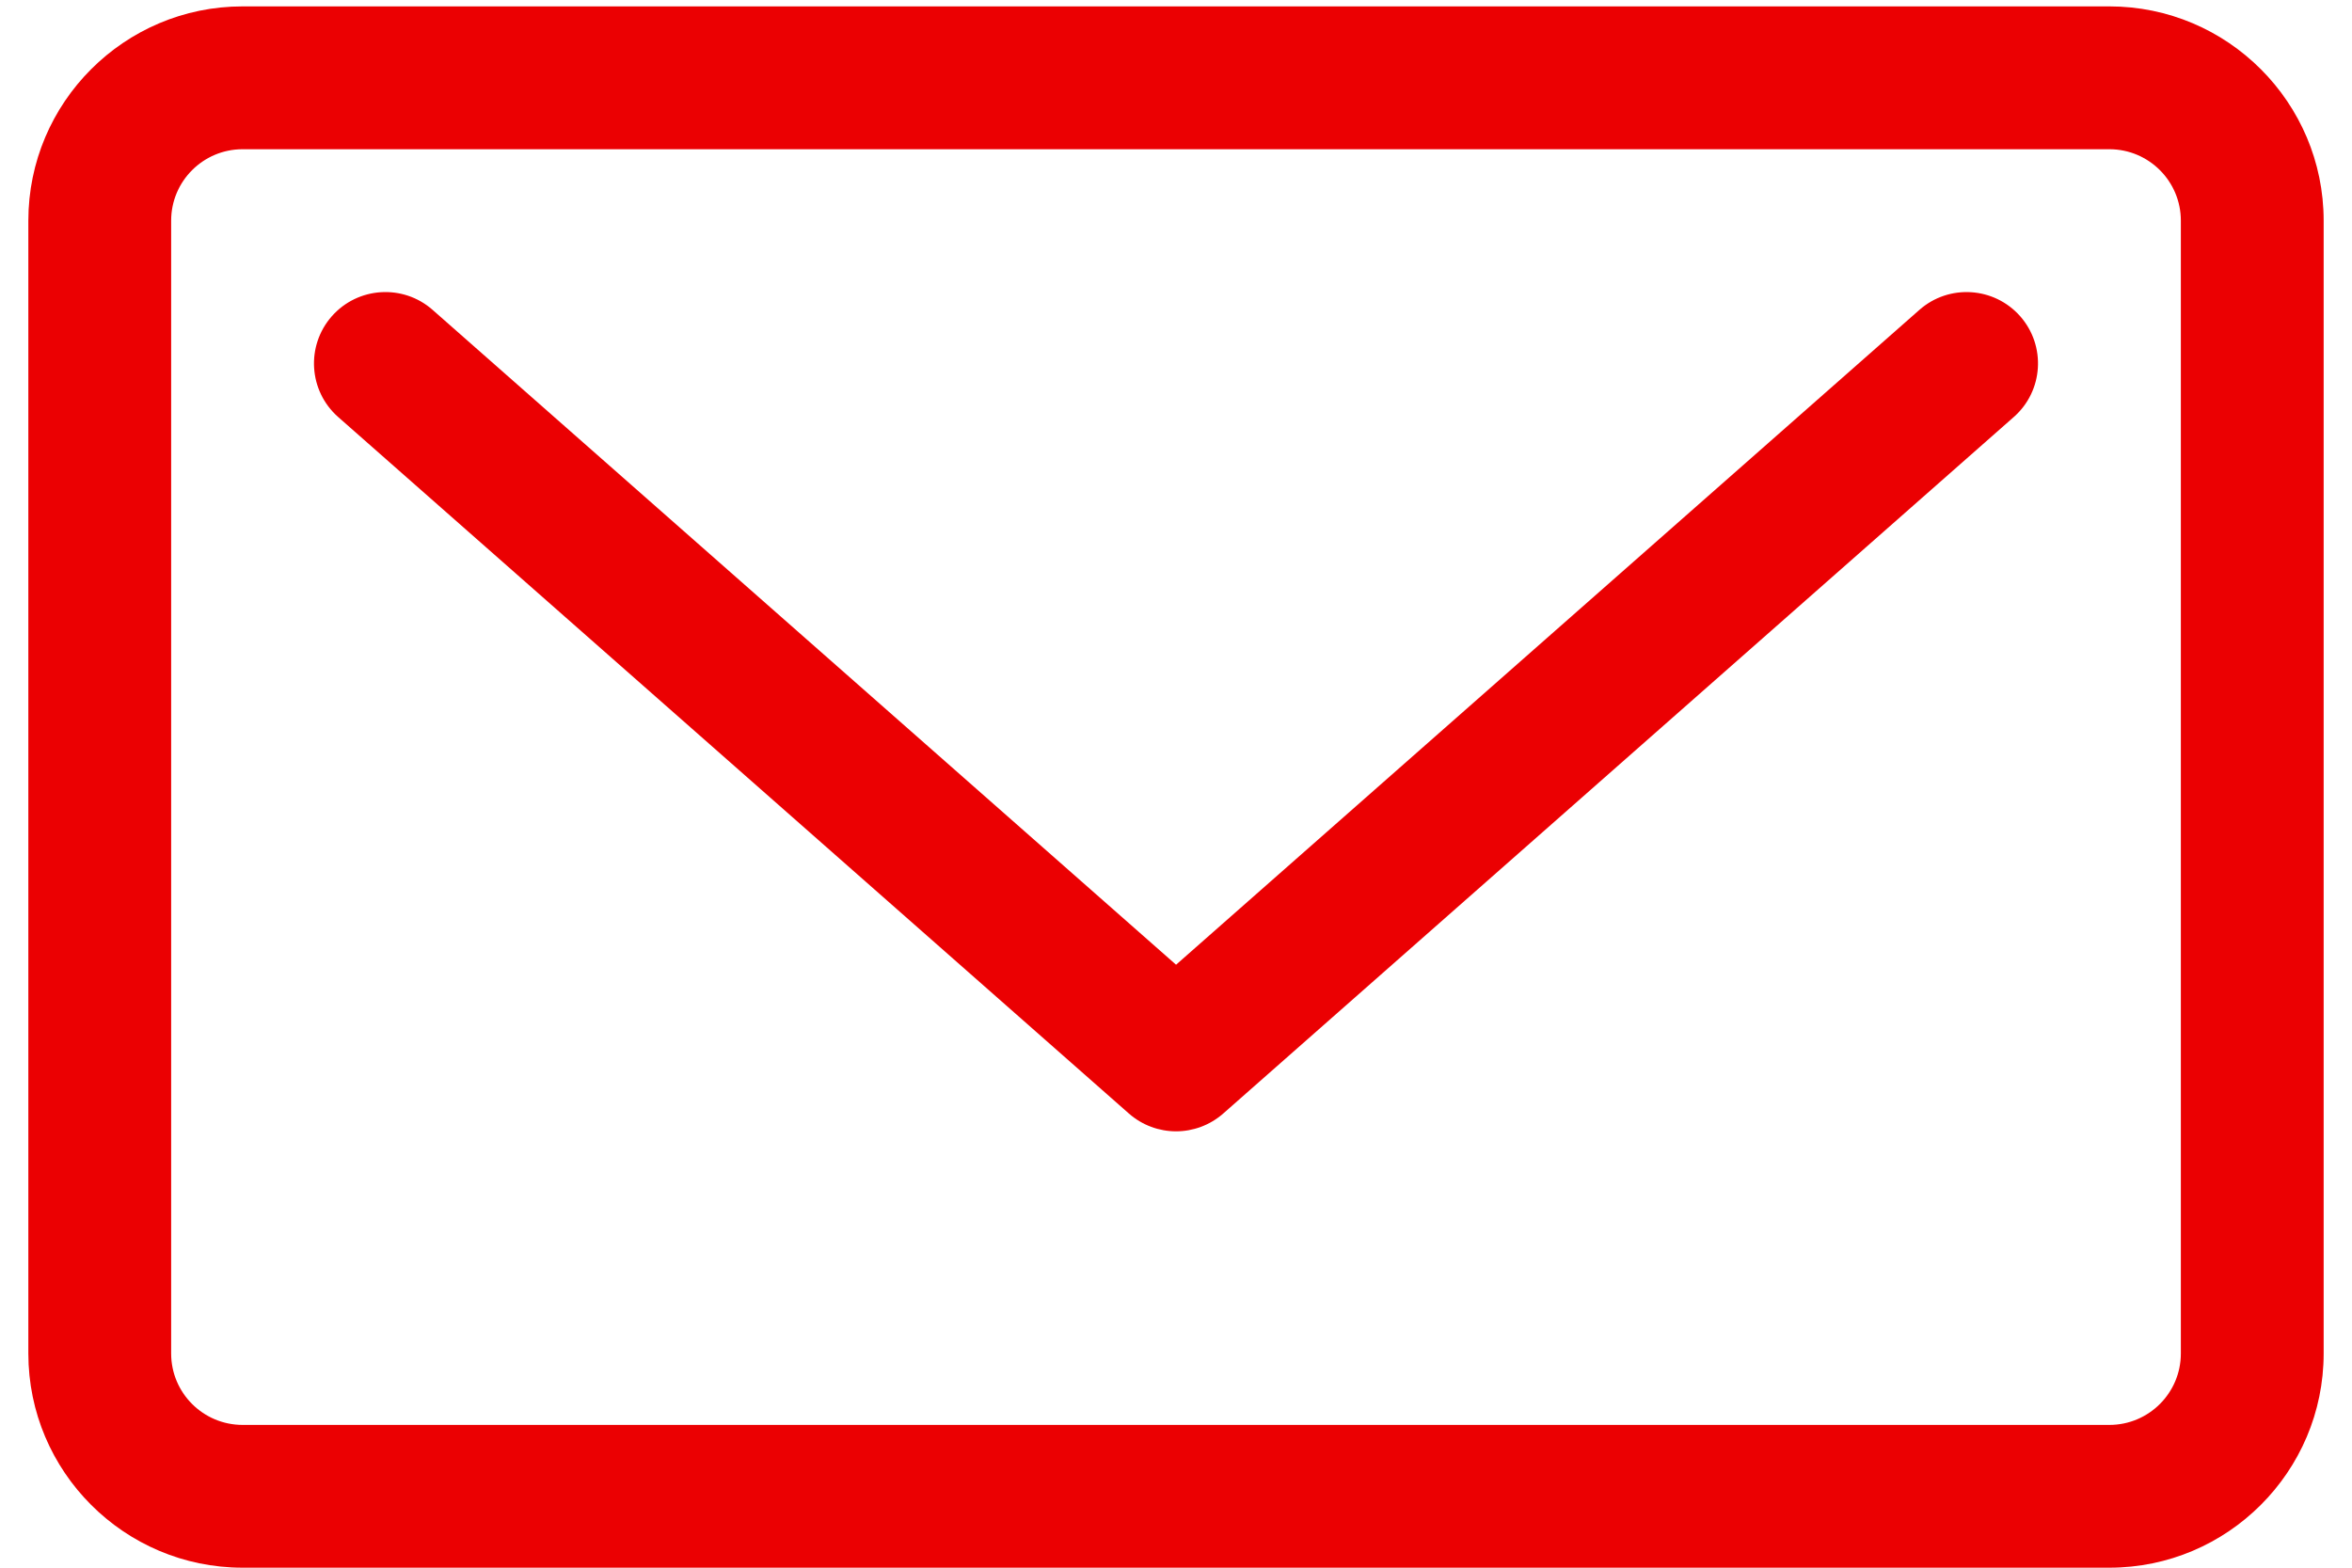
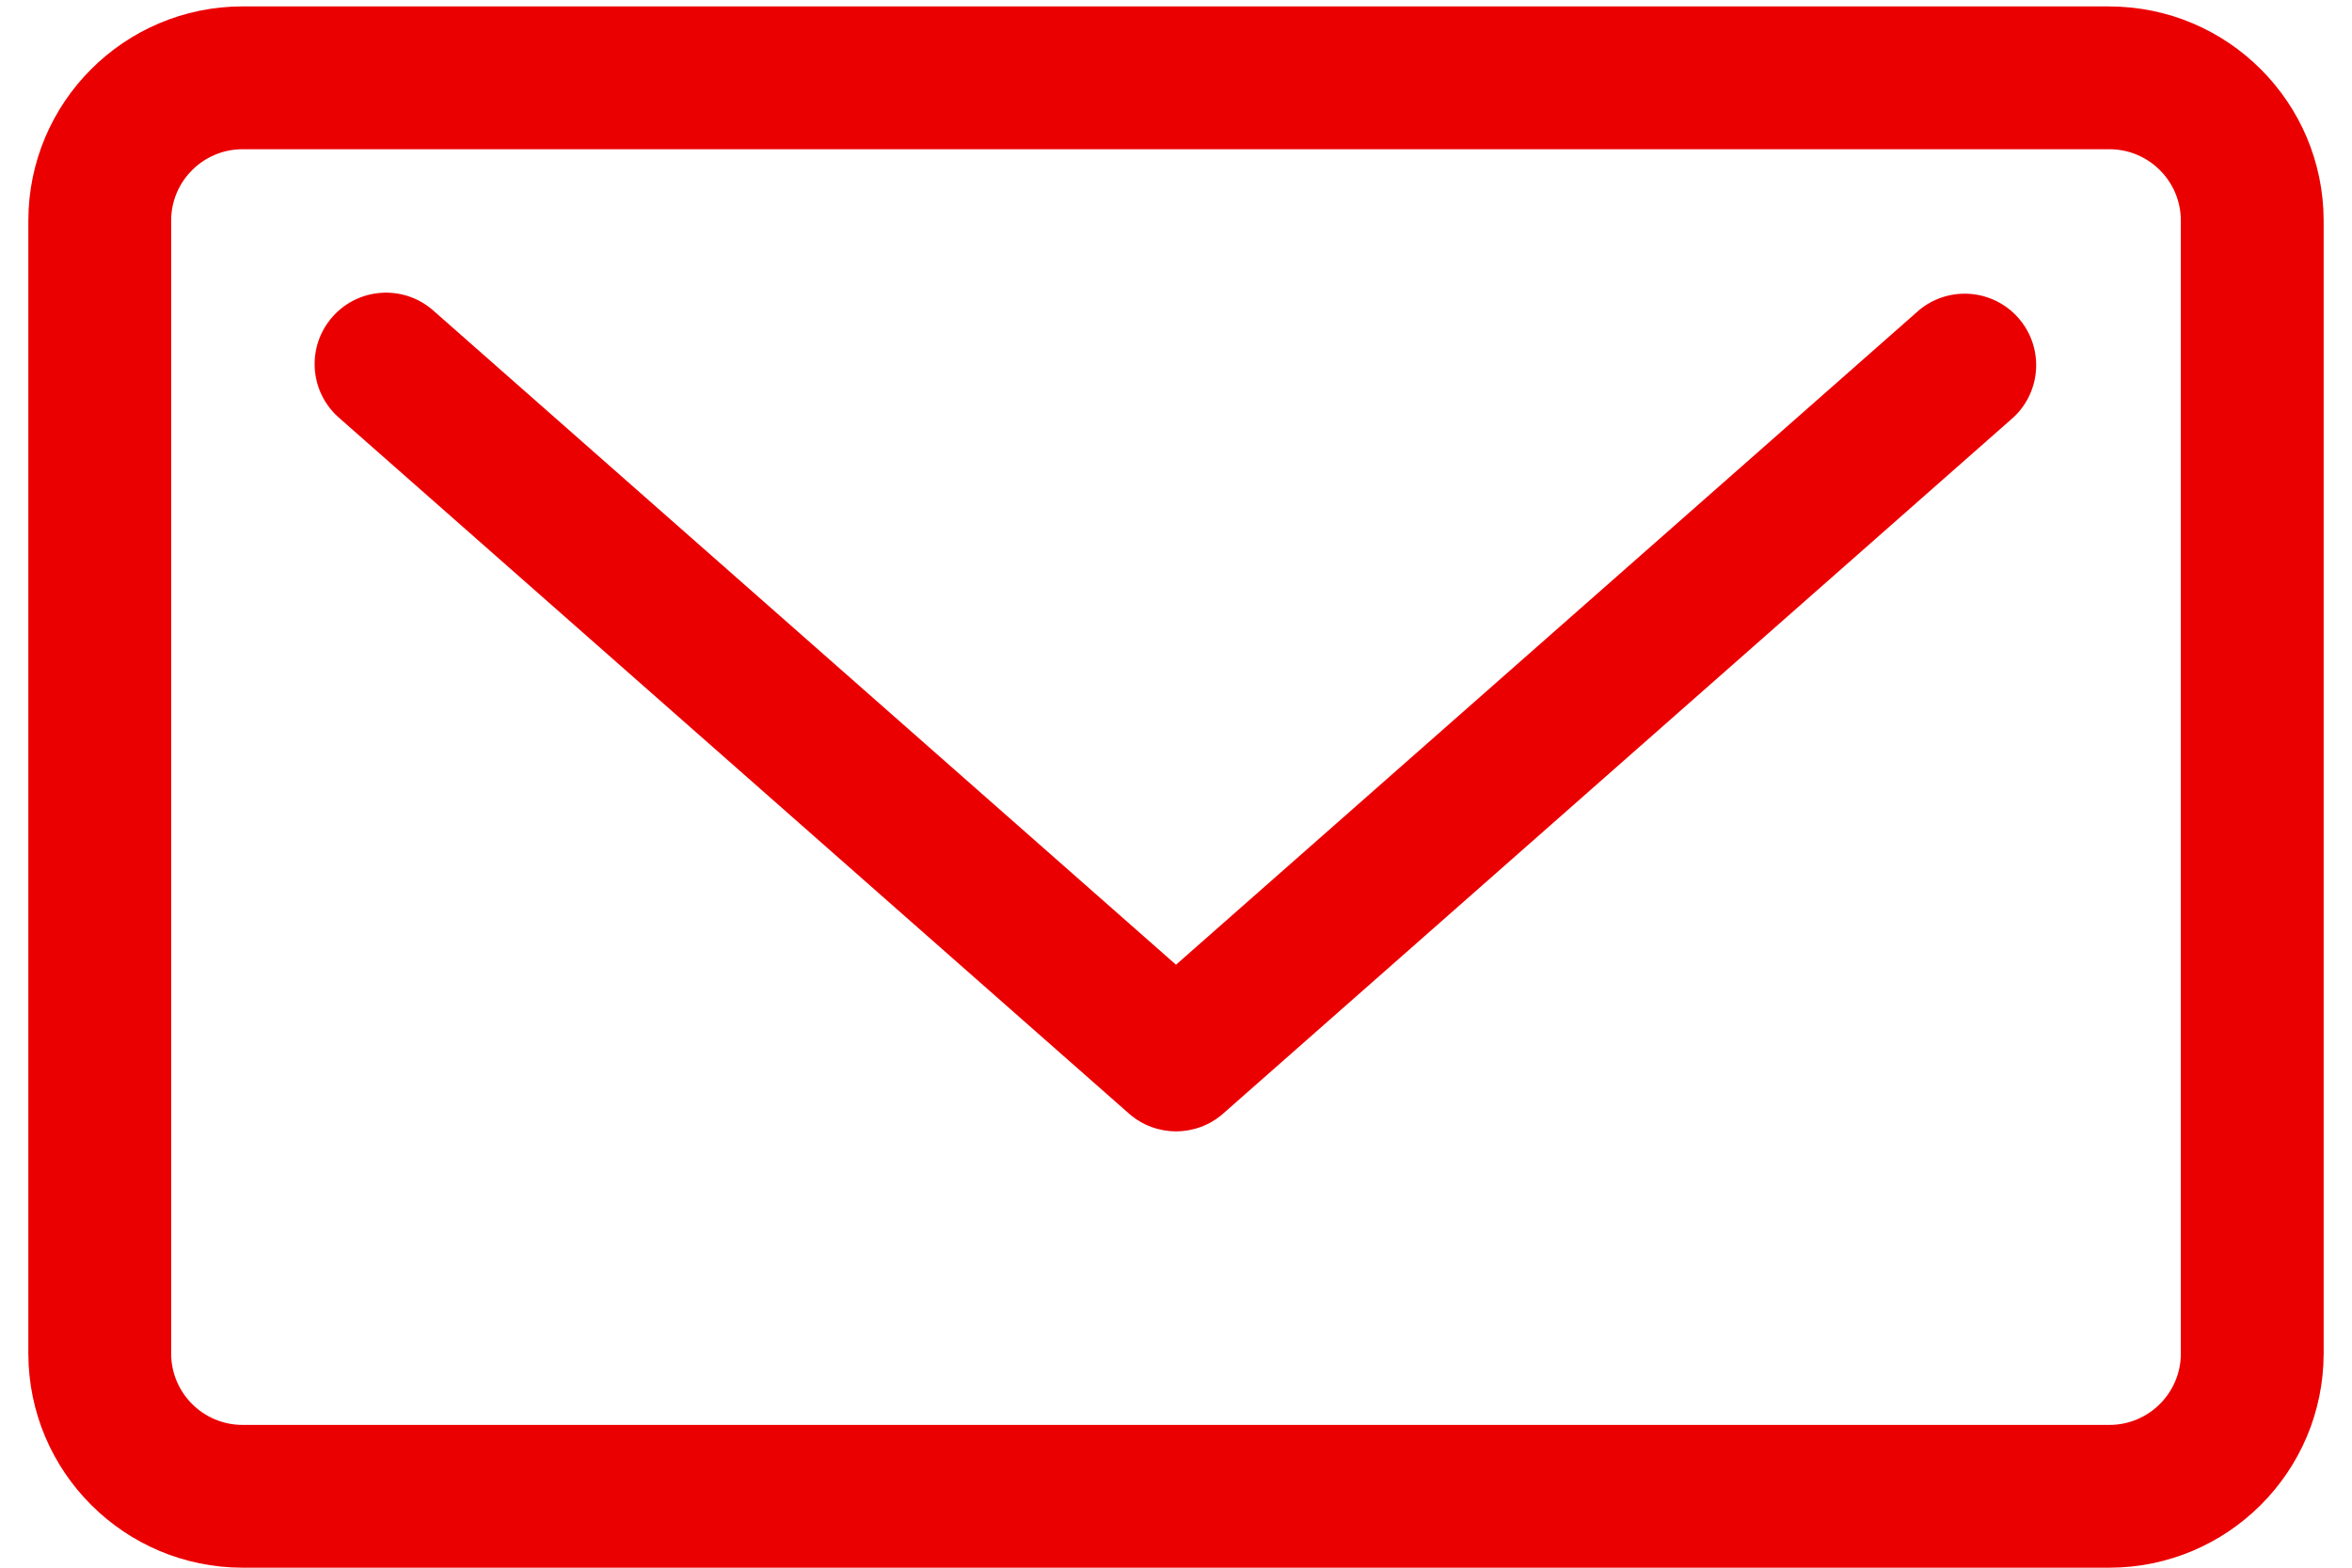
- <svg xmlns="http://www.w3.org/2000/svg" width="39" height="26" viewBox="0 0 39 26" fill="none">
-   <path d="M31.826 5.14L19.501 16L7.173 5.139C6.682 4.707 5.934 4.755 5.502 5.245C5.07 5.736 5.117 6.484 5.607 6.916L18.718 18.467C18.942 18.664 19.221 18.763 19.501 18.763C19.78 18.763 20.06 18.664 20.284 18.467L33.392 6.916C33.883 6.484 33.93 5.736 33.498 5.245C33.065 4.755 32.317 4.707 31.826 5.14Z" fill="#EB0002" />
-   <path d="M34.978 0.106H4.022C2.063 0.106 0.47 1.7 0.47 3.659V22.448C0.47 24.407 2.063 26 4.022 26H34.978C36.936 26 38.53 24.407 38.53 22.448V3.659C38.53 1.7 36.936 0.106 34.978 0.106ZM36.162 22.448C36.162 23.101 35.631 23.632 34.978 23.632H4.022C3.369 23.632 2.838 23.101 2.838 22.448V3.659C2.838 3.006 3.369 2.475 4.022 2.475H34.978C35.631 2.475 36.162 3.006 36.162 3.659V22.448Z" fill="#EB0002" />
+ <svg xmlns="http://www.w3.org/2000/svg" width="39" height="26" fill="none">
+   <path d="M31.826 5.14L19.5 16 7.173 5.14a1.184 1.184 0 00-1.566 1.776l13.111 11.551a1.182 1.182 0 001.566 0l13.108-11.55a1.185 1.185 0 00-1.566-1.777z" fill="#EB0002" />
+   <path d="M34.978.106H4.022A3.556 3.556 0 00.47 3.66v18.789A3.556 3.556 0 004.022 26h30.956a3.556 3.556 0 003.552-3.552V3.658A3.557 3.557 0 0034.978.107zm1.184 22.342c0 .653-.531 1.184-1.184 1.184H4.022a1.185 1.185 0 01-1.184-1.184V3.658c0-.652.531-1.183 1.184-1.183h30.956c.653 0 1.184.531 1.184 1.184v18.789z" fill="#EB0002" />
</svg>
